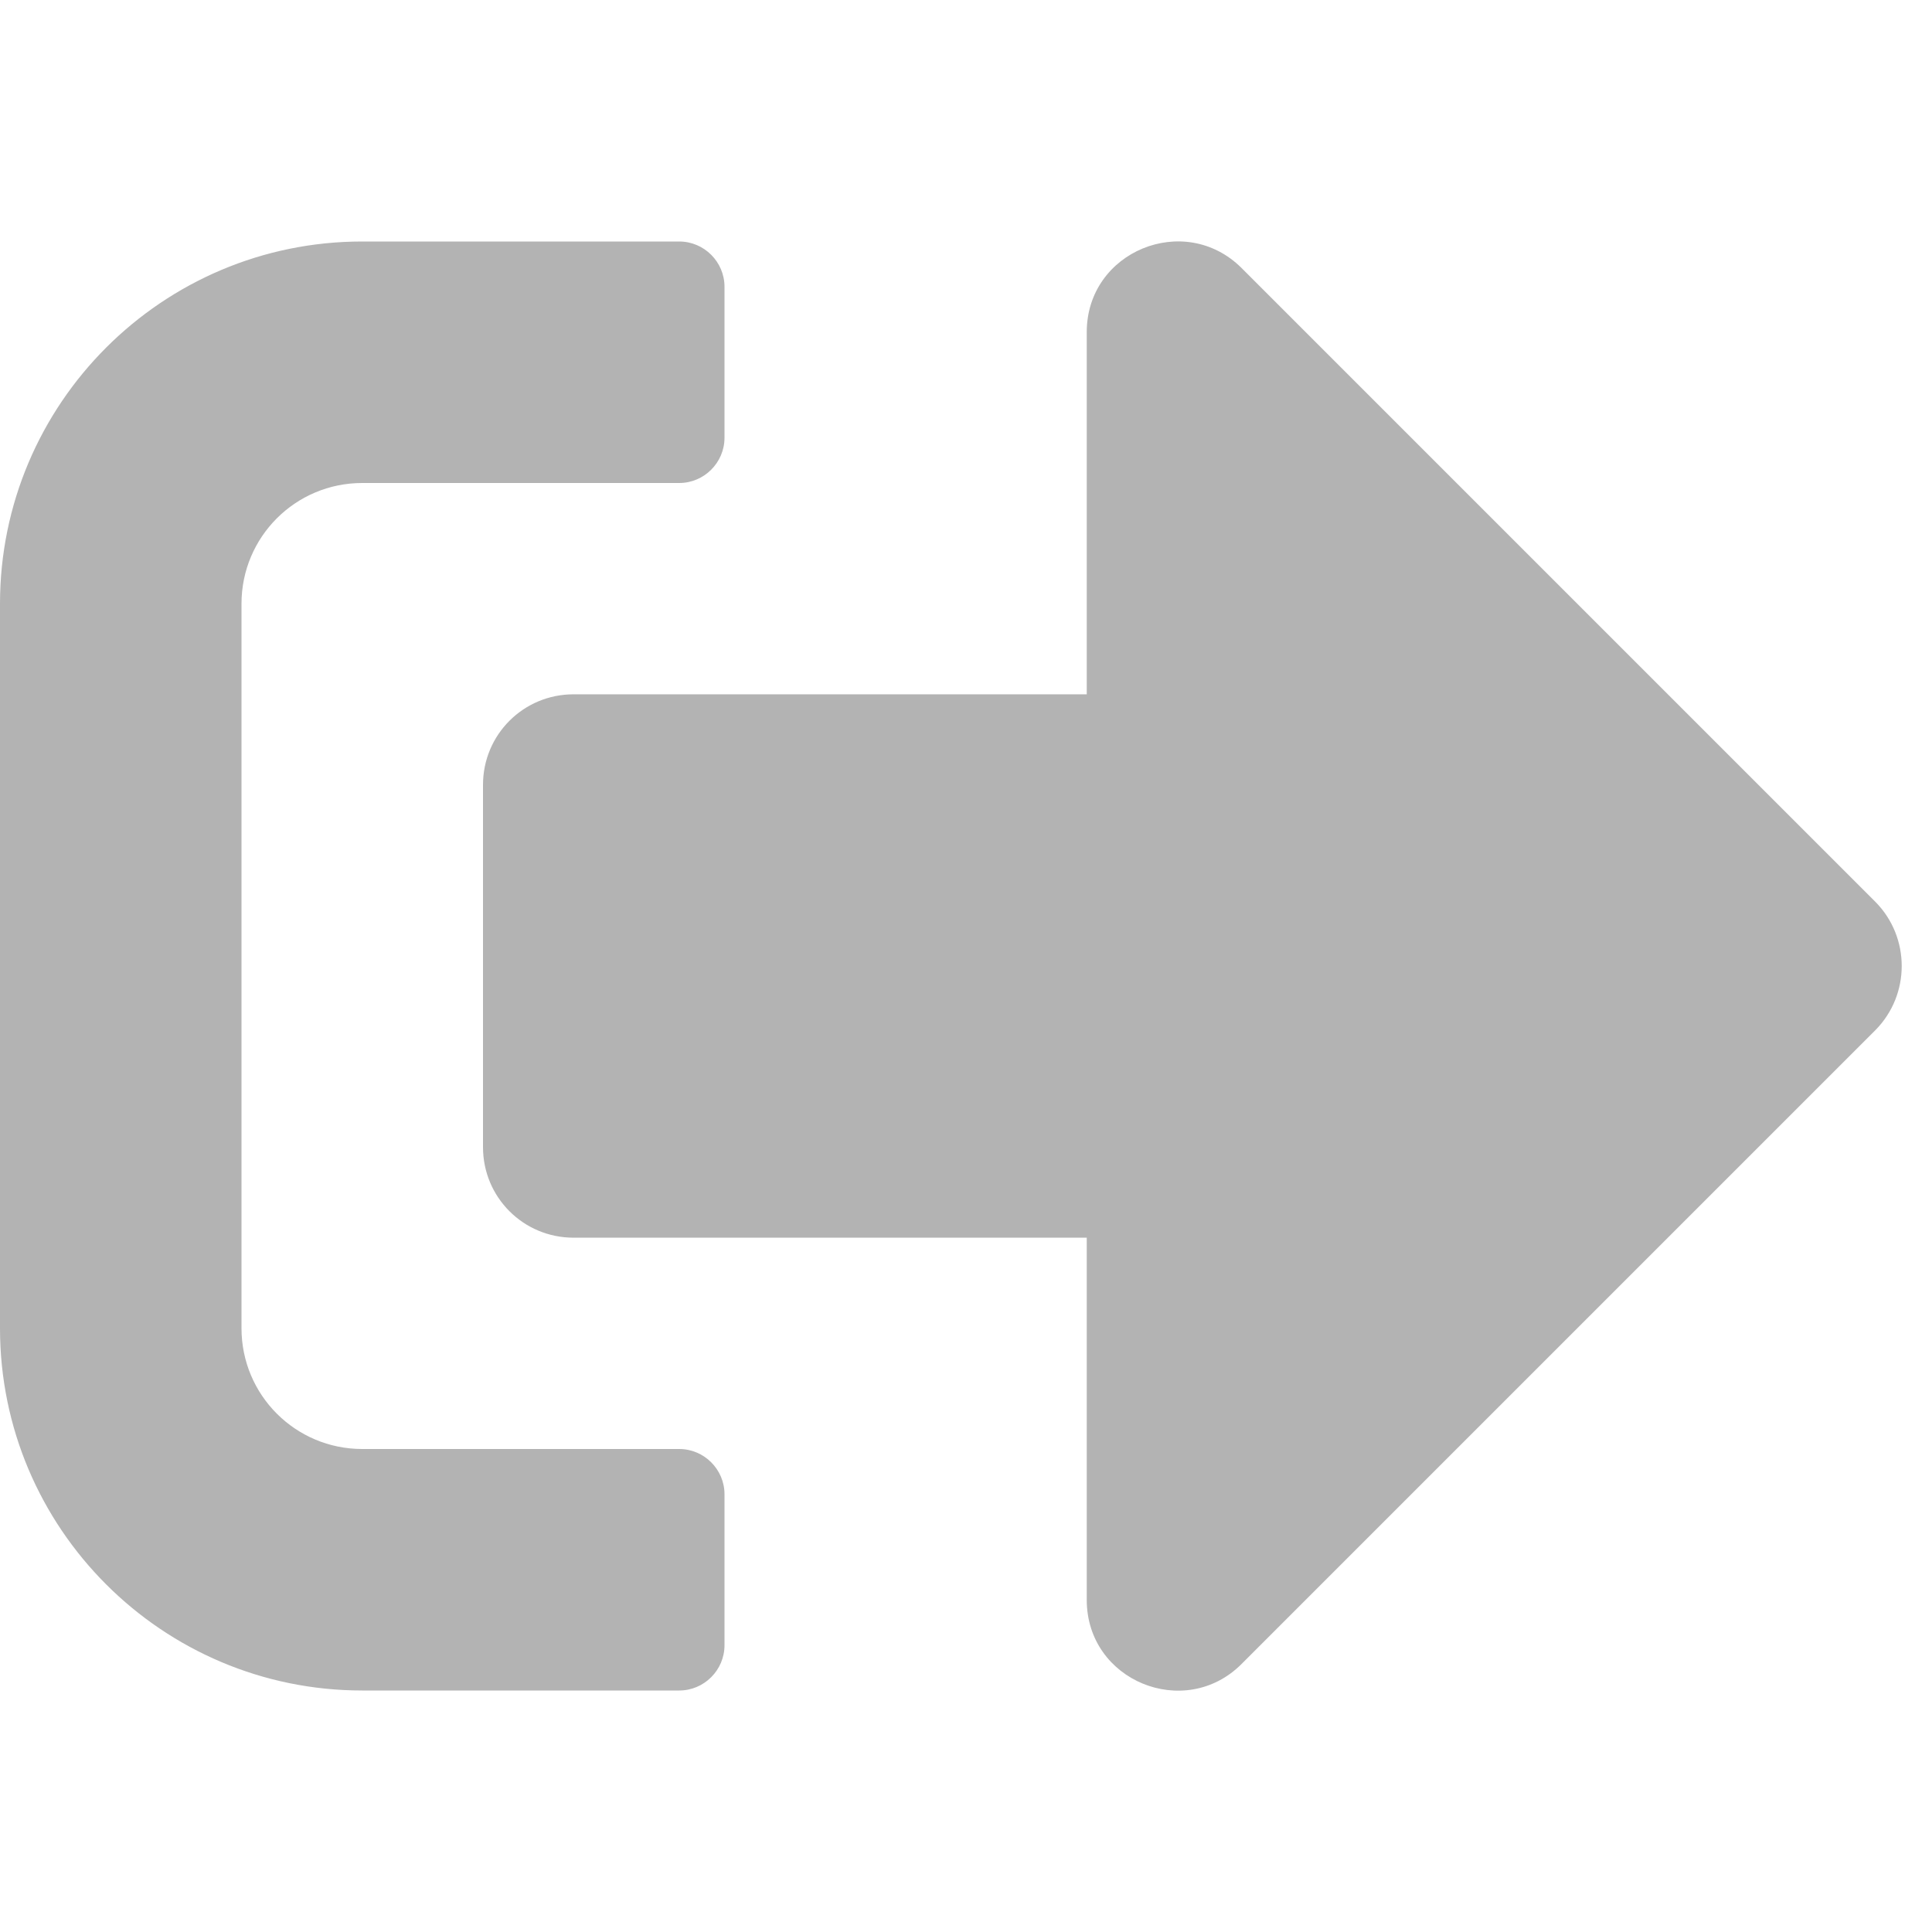
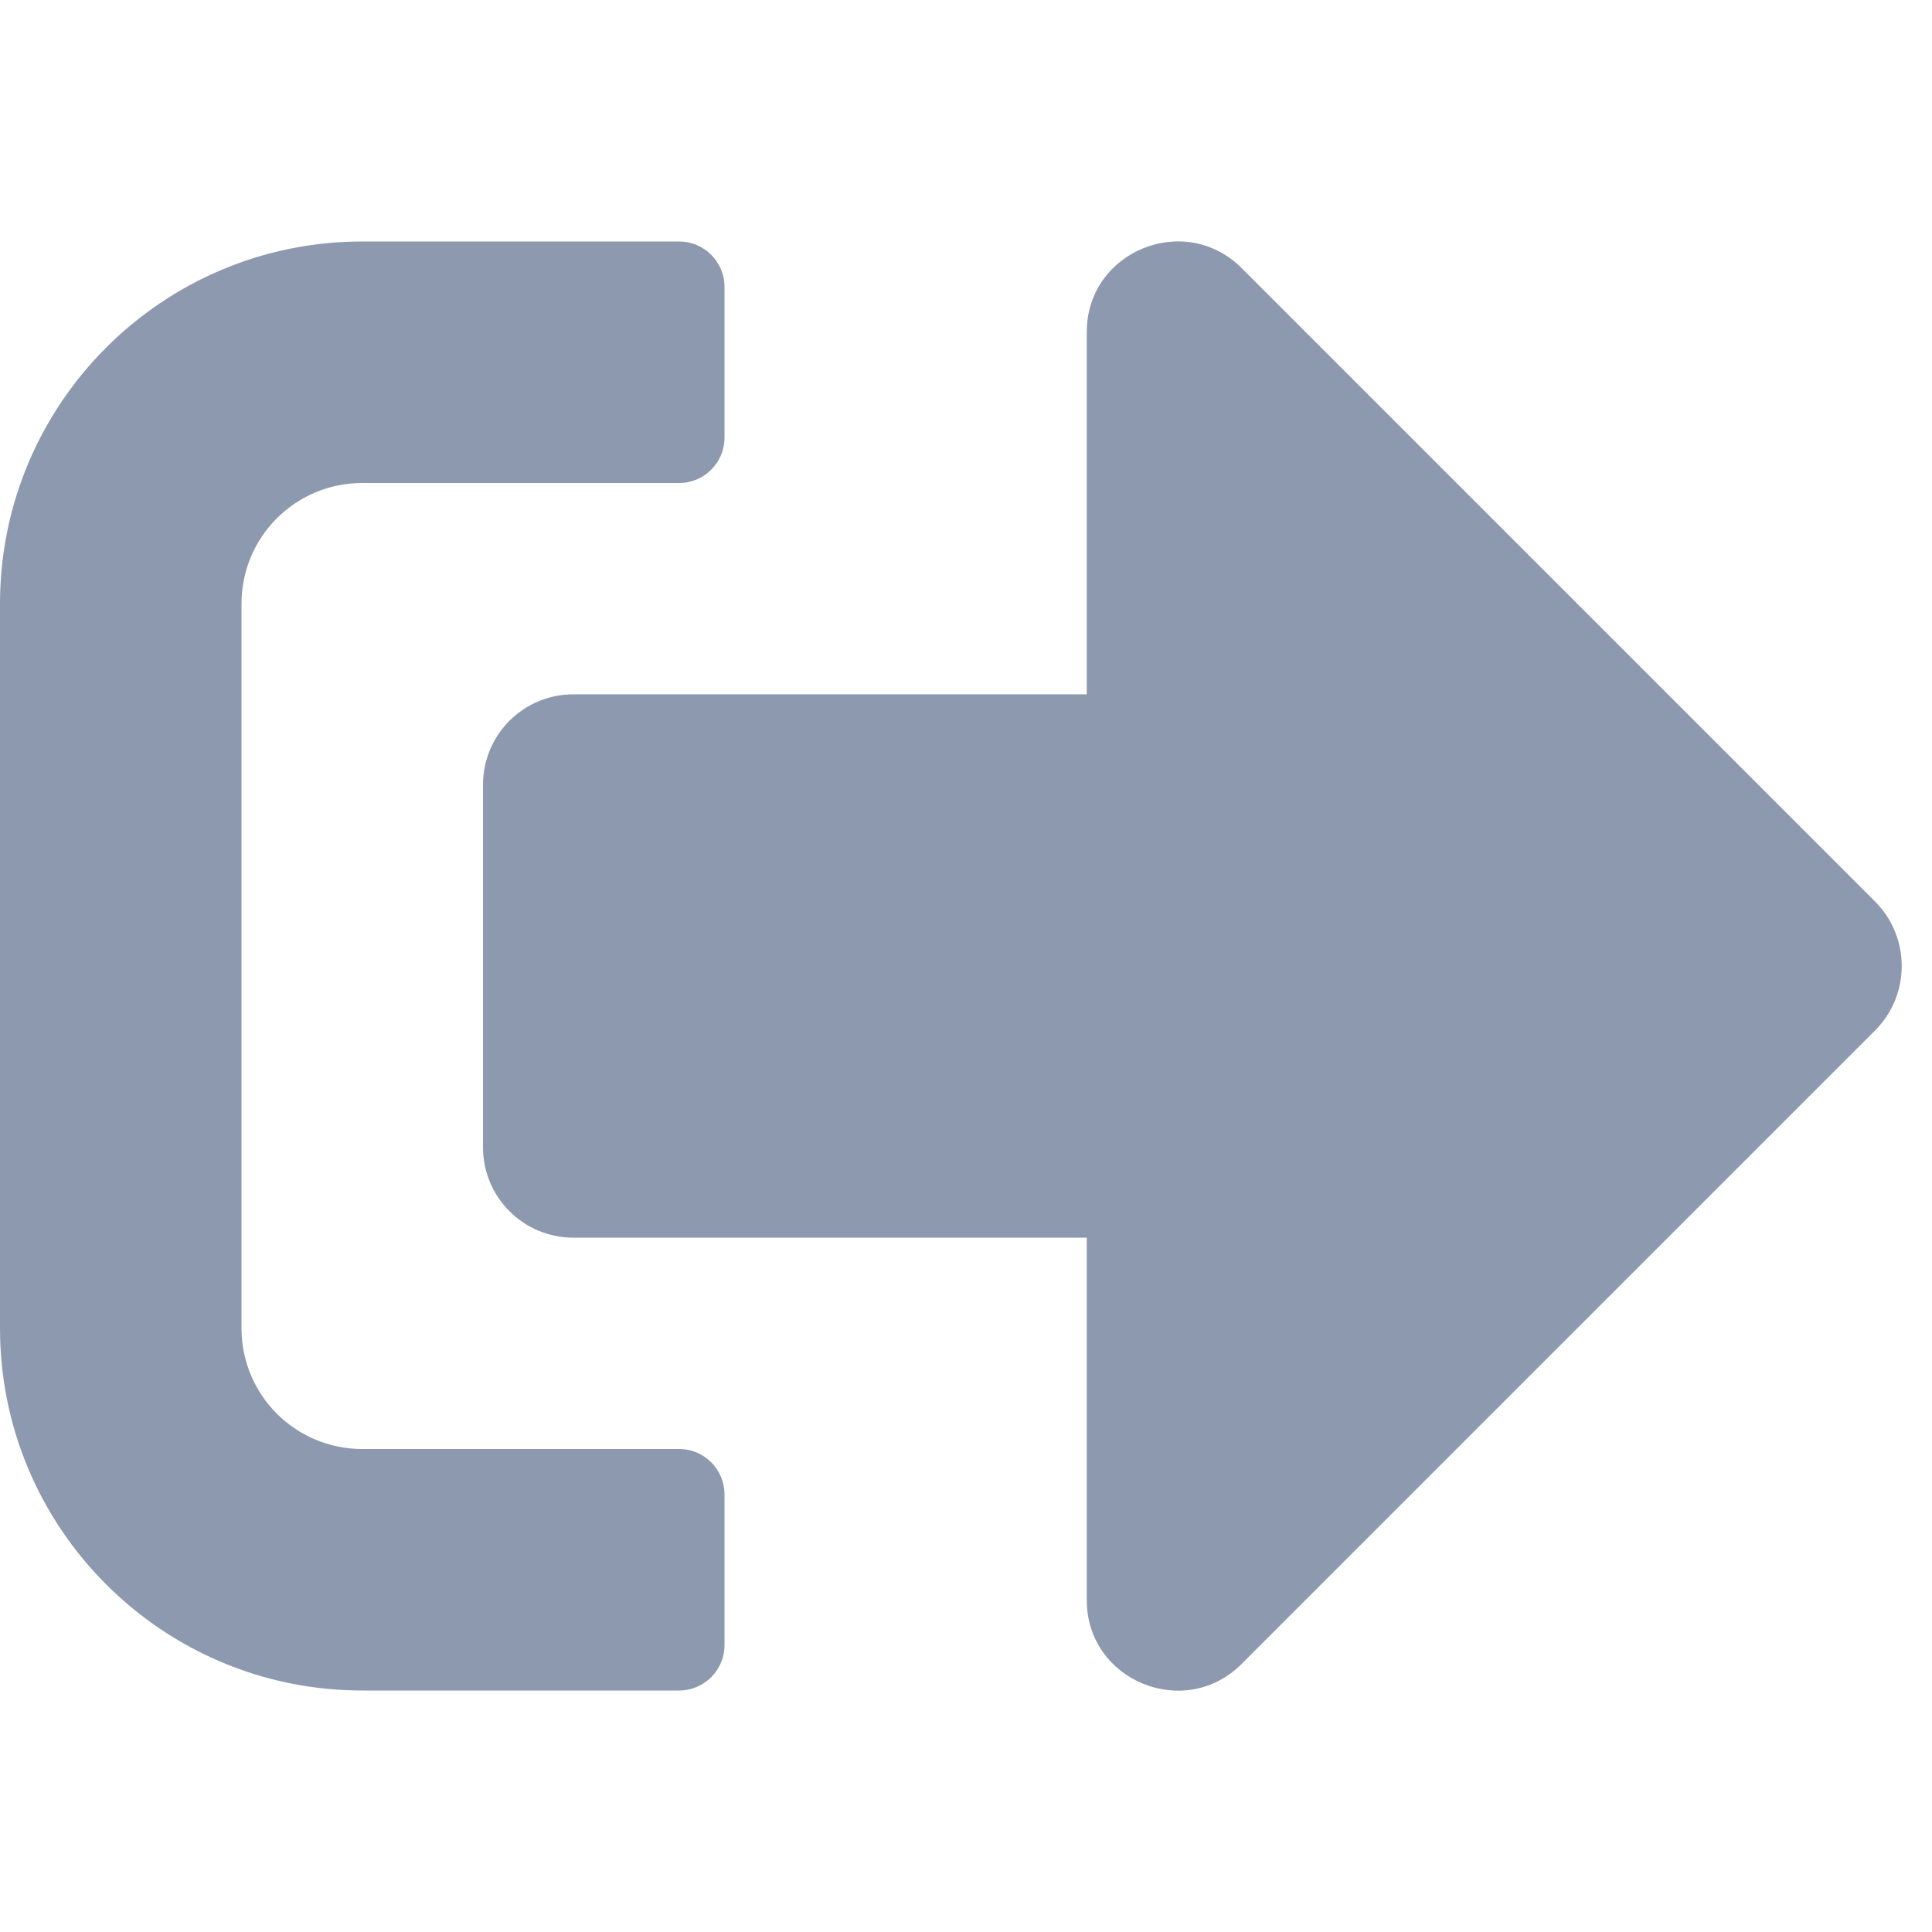
<svg xmlns="http://www.w3.org/2000/svg" viewBox="0 0 512 512" version="1.1" id="svg4">
  <defs id="defs8" />
-   <path d="M497 273L329 441c-15 15-41 4.5-41-17v-96H152c-13.3 0-24-10.7-24-24v-96c0-13.3 10.7-24 24-24h136V88c0-21.4 25.9-32 41-17l168 168c9.3 9.4 9.3 24.6 0 34zM192 436v-40c0-6.6-5.4-12-12-12H96c-17.7 0-32-14.3-32-32V160c0-17.7 14.3-32 32-32h84c6.6 0 12-5.4 12-12V76c0-6.6-5.4-12-12-12H96c-53 0-96 43-96 96v192c0 53 43 96 96 96h84c6.6 0 12-5.4 12-12z" id="path2" style="fill:#b3b3b3" />
+   <path d="M497 273L329 441c-15 15-41 4.5-41-17v-96H152c-13.3 0-24-10.7-24-24v-96c0-13.3 10.7-24 24-24h136V88c0-21.4 25.9-32 41-17l168 168c9.3 9.4 9.3 24.6 0 34zM192 436v-40c0-6.6-5.4-12-12-12H96c-17.7 0-32-14.3-32-32V160c0-17.7 14.3-32 32-32h84c6.6 0 12-5.4 12-12V76c0-6.6-5.4-12-12-12H96c-53 0-96 43-96 96v192c0 53 43 96 96 96h84c6.6 0 12-5.4 12-12z" id="path2" style="fill:#8D99AE" />
</svg>
